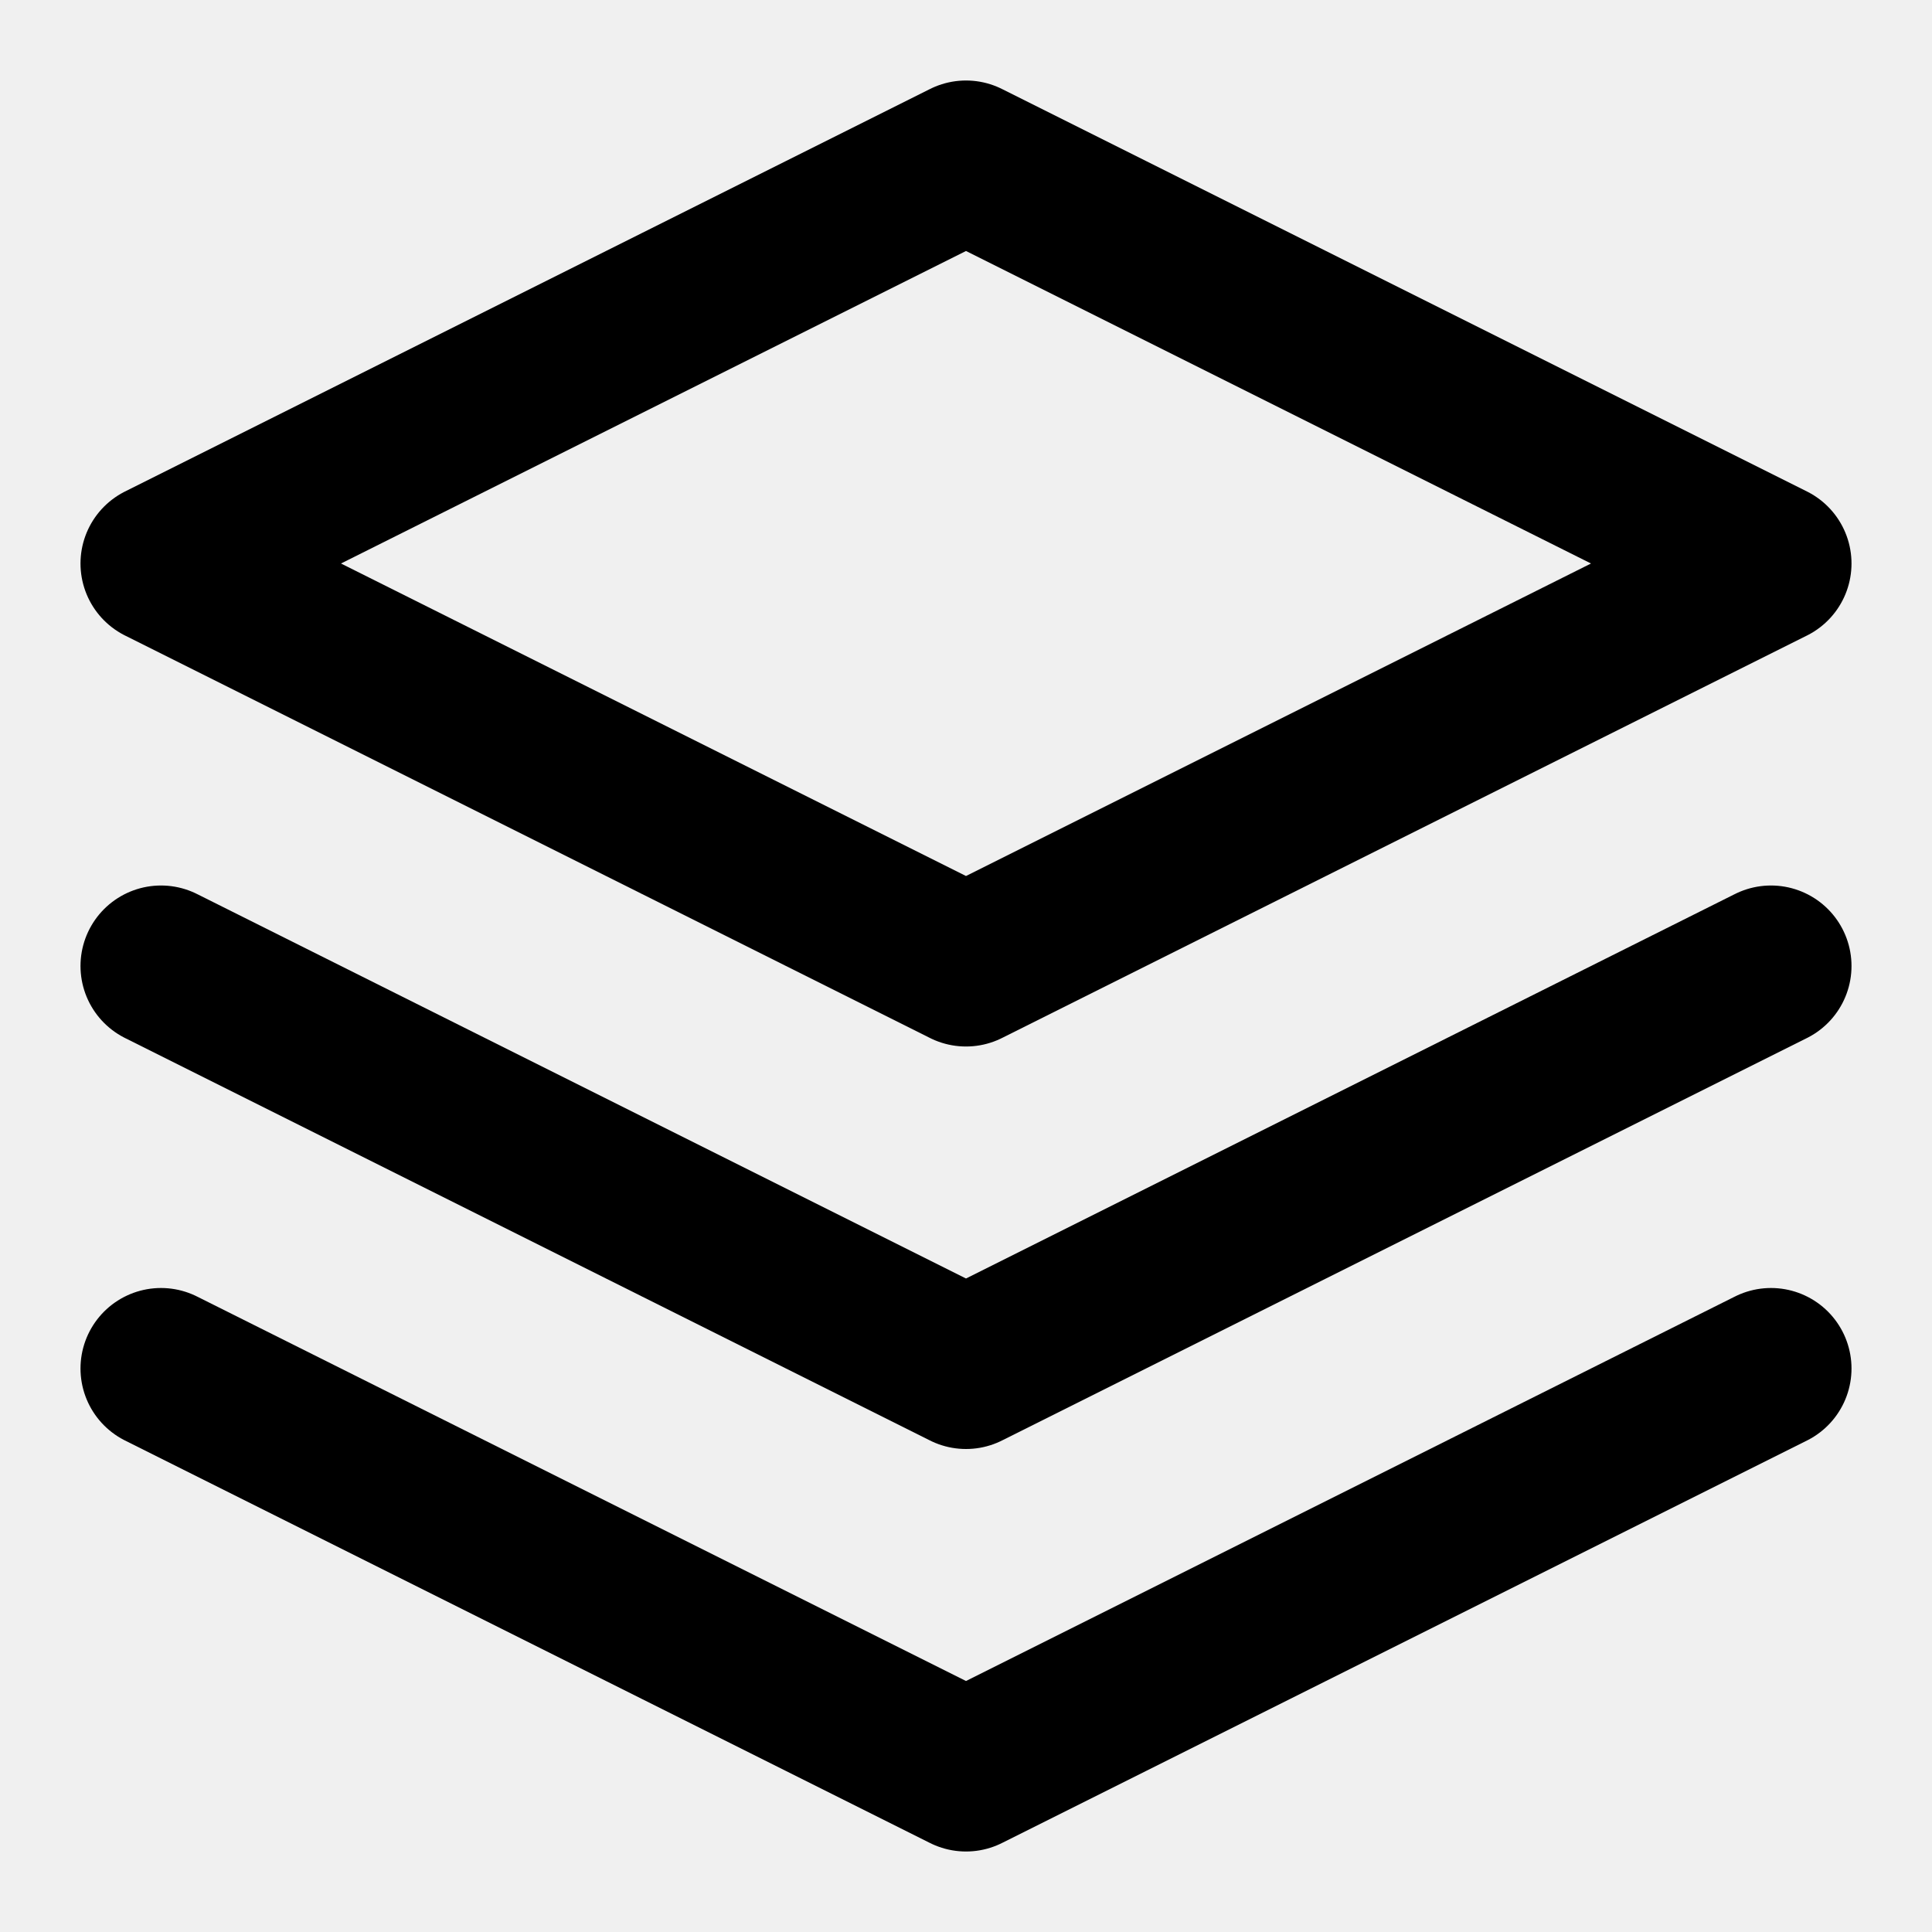
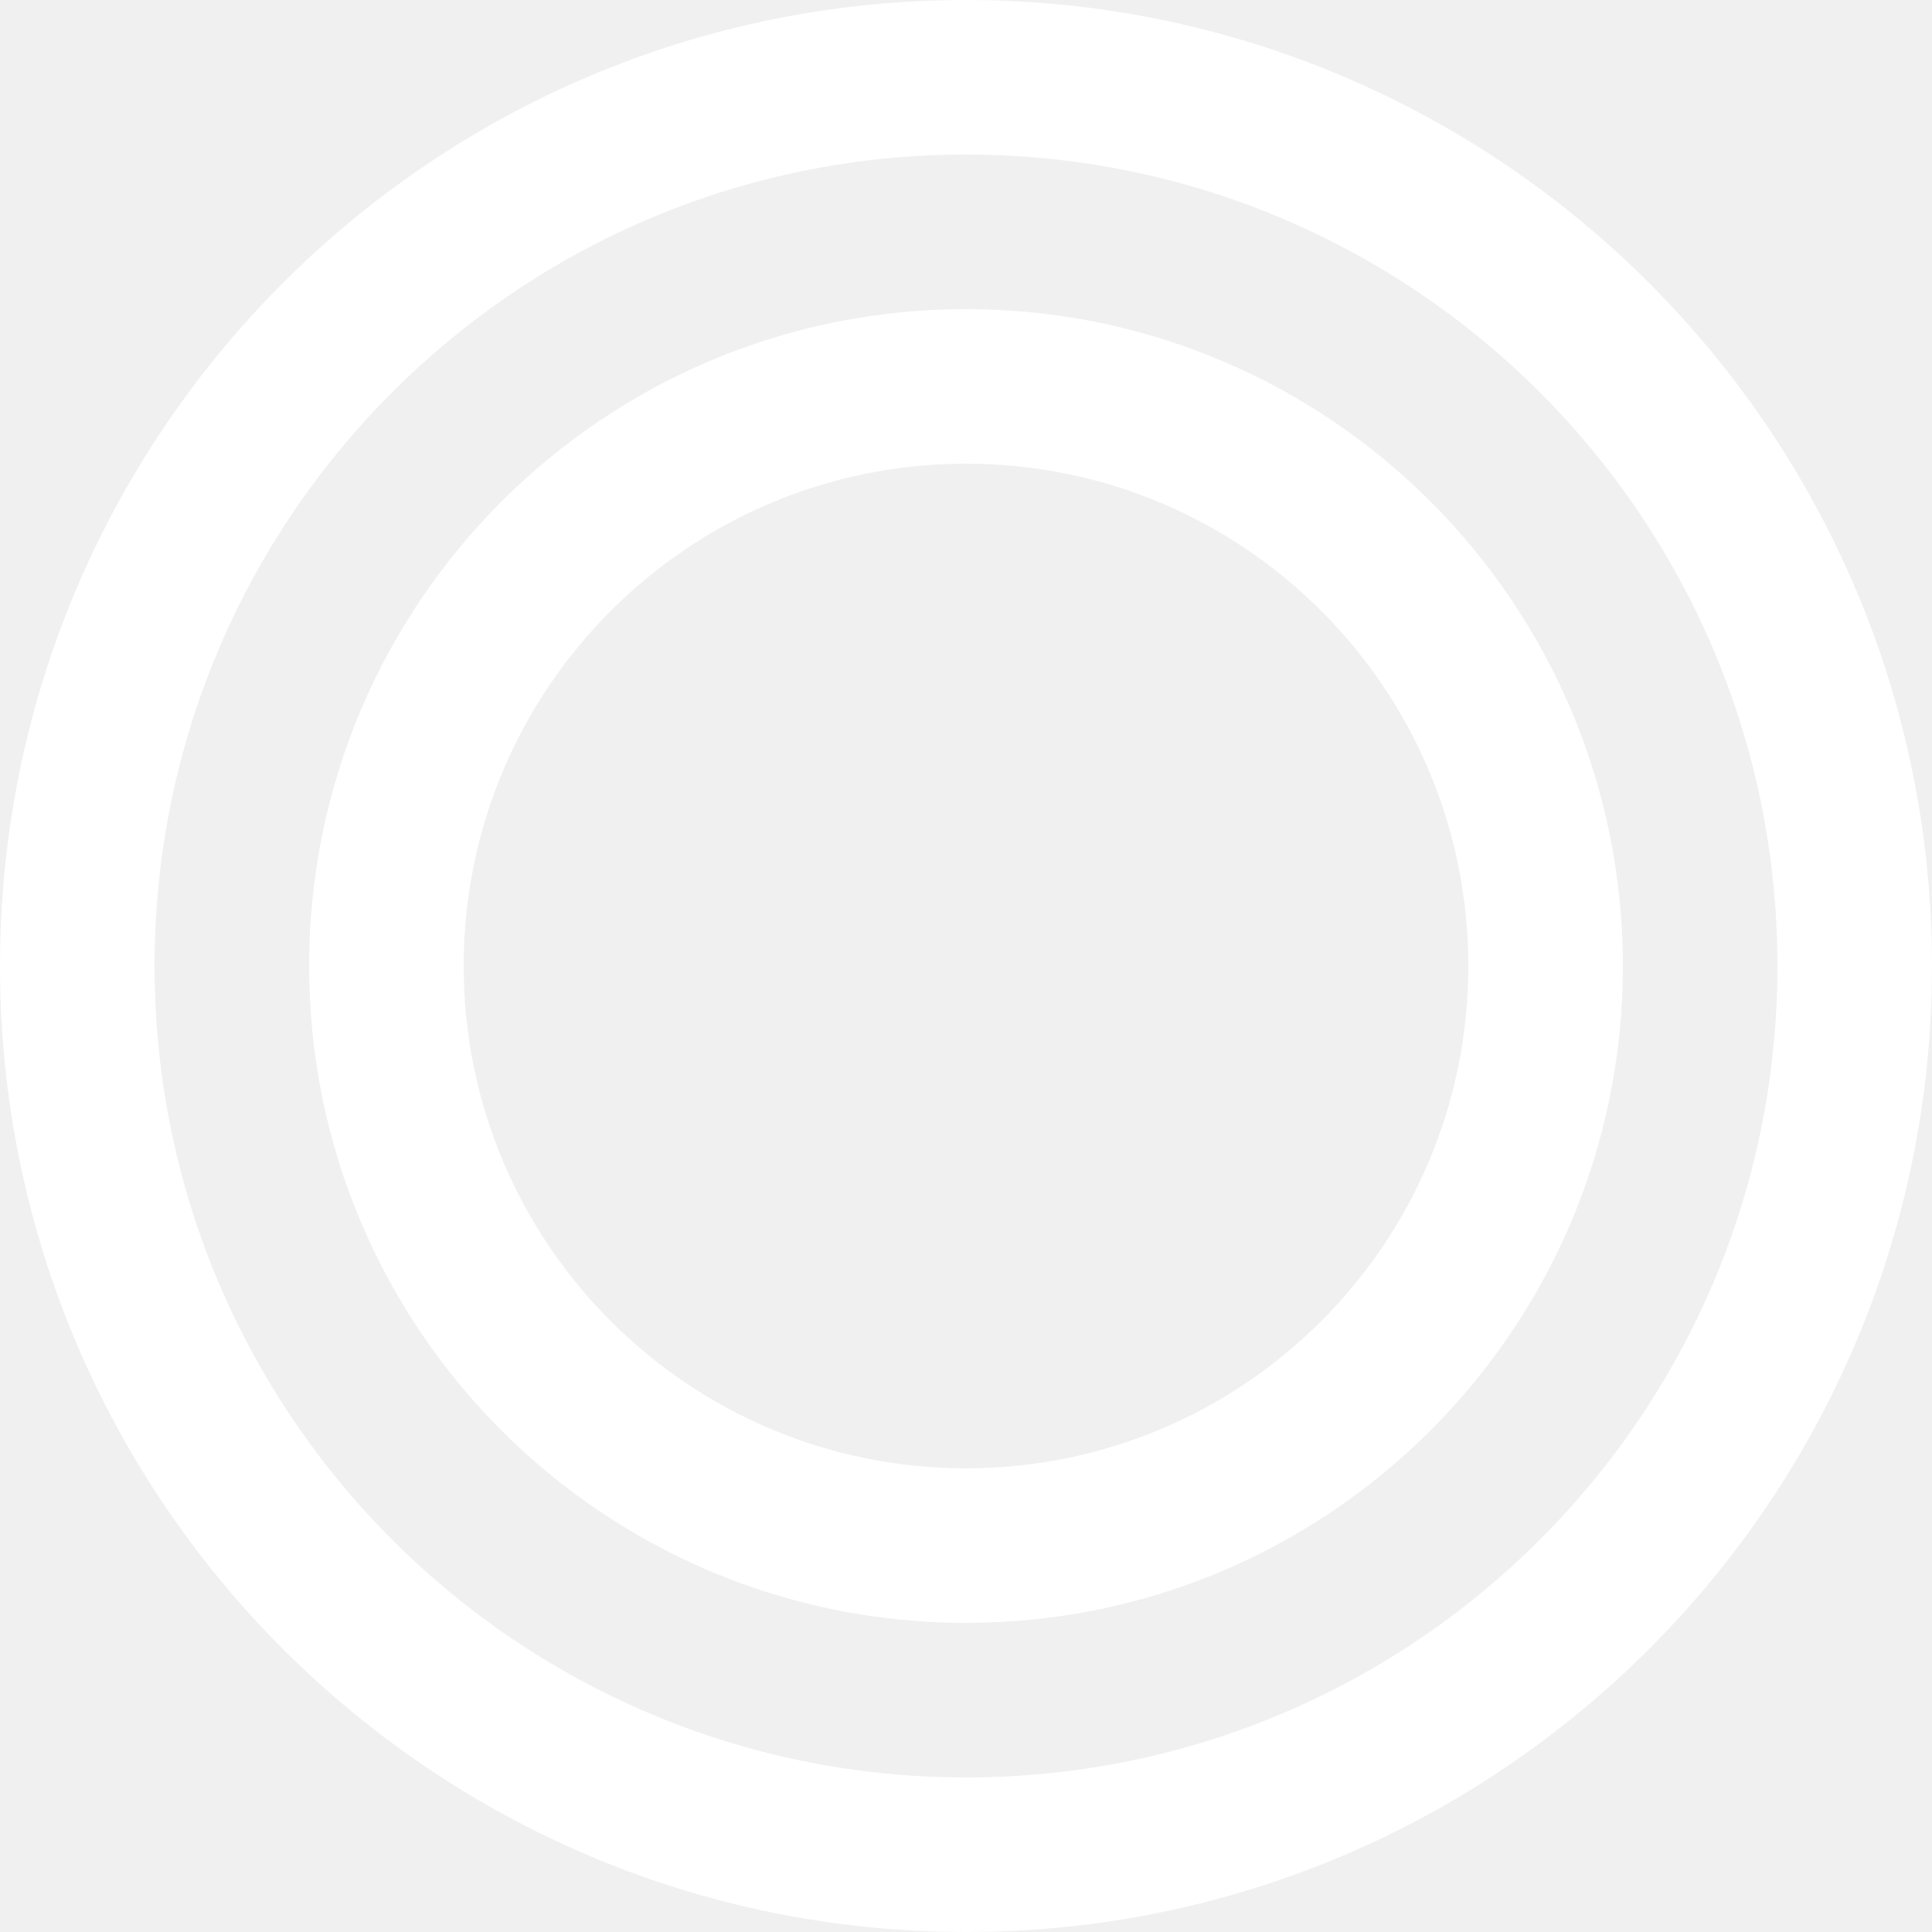
- <svg xmlns="http://www.w3.org/2000/svg" viewBox="0 0 24 24" fill="none" stroke="black" stroke-width="2" stroke-linecap="round" stroke-linejoin="round">
-   <path d="M12 2L2 7l10 5 10-5-10-5z" />
-   <path d="M2 17l10 5 10-5" />
-   <path d="M2 12l10 5 10-5" />
+ <svg xmlns="http://www.w3.org/2000/svg" width="100" height="100" viewBox="0 0 100 100" fill="none">
+   <path d="M50 0C22.386 0 0 22.386 0 50C0 77.614 22.386 100 50 100C77.614 100 100 77.614 100 50C100 22.386 77.614 0 50 0ZM50 8C73.196 8 92 26.804 92 50C92 73.196 73.196 92 50 92C26.804 92 8 73.196 8 50C8 26.804 26.804 8 50 8Z" fill="white" />
+   <path d="M50 16C31.222 16 16 31.222 16 50C16 68.778 31.222 84 50 84C68.778 84 84 68.778 84 50C84 31.222 68.778 16 50 16ZM50 24C64.359 24 76 35.641 76 50C76 64.359 64.359 76 50 76C35.641 76 24 64.359 24 50C24 35.641 35.641 24 50 24Z" fill="white" />
</svg>
